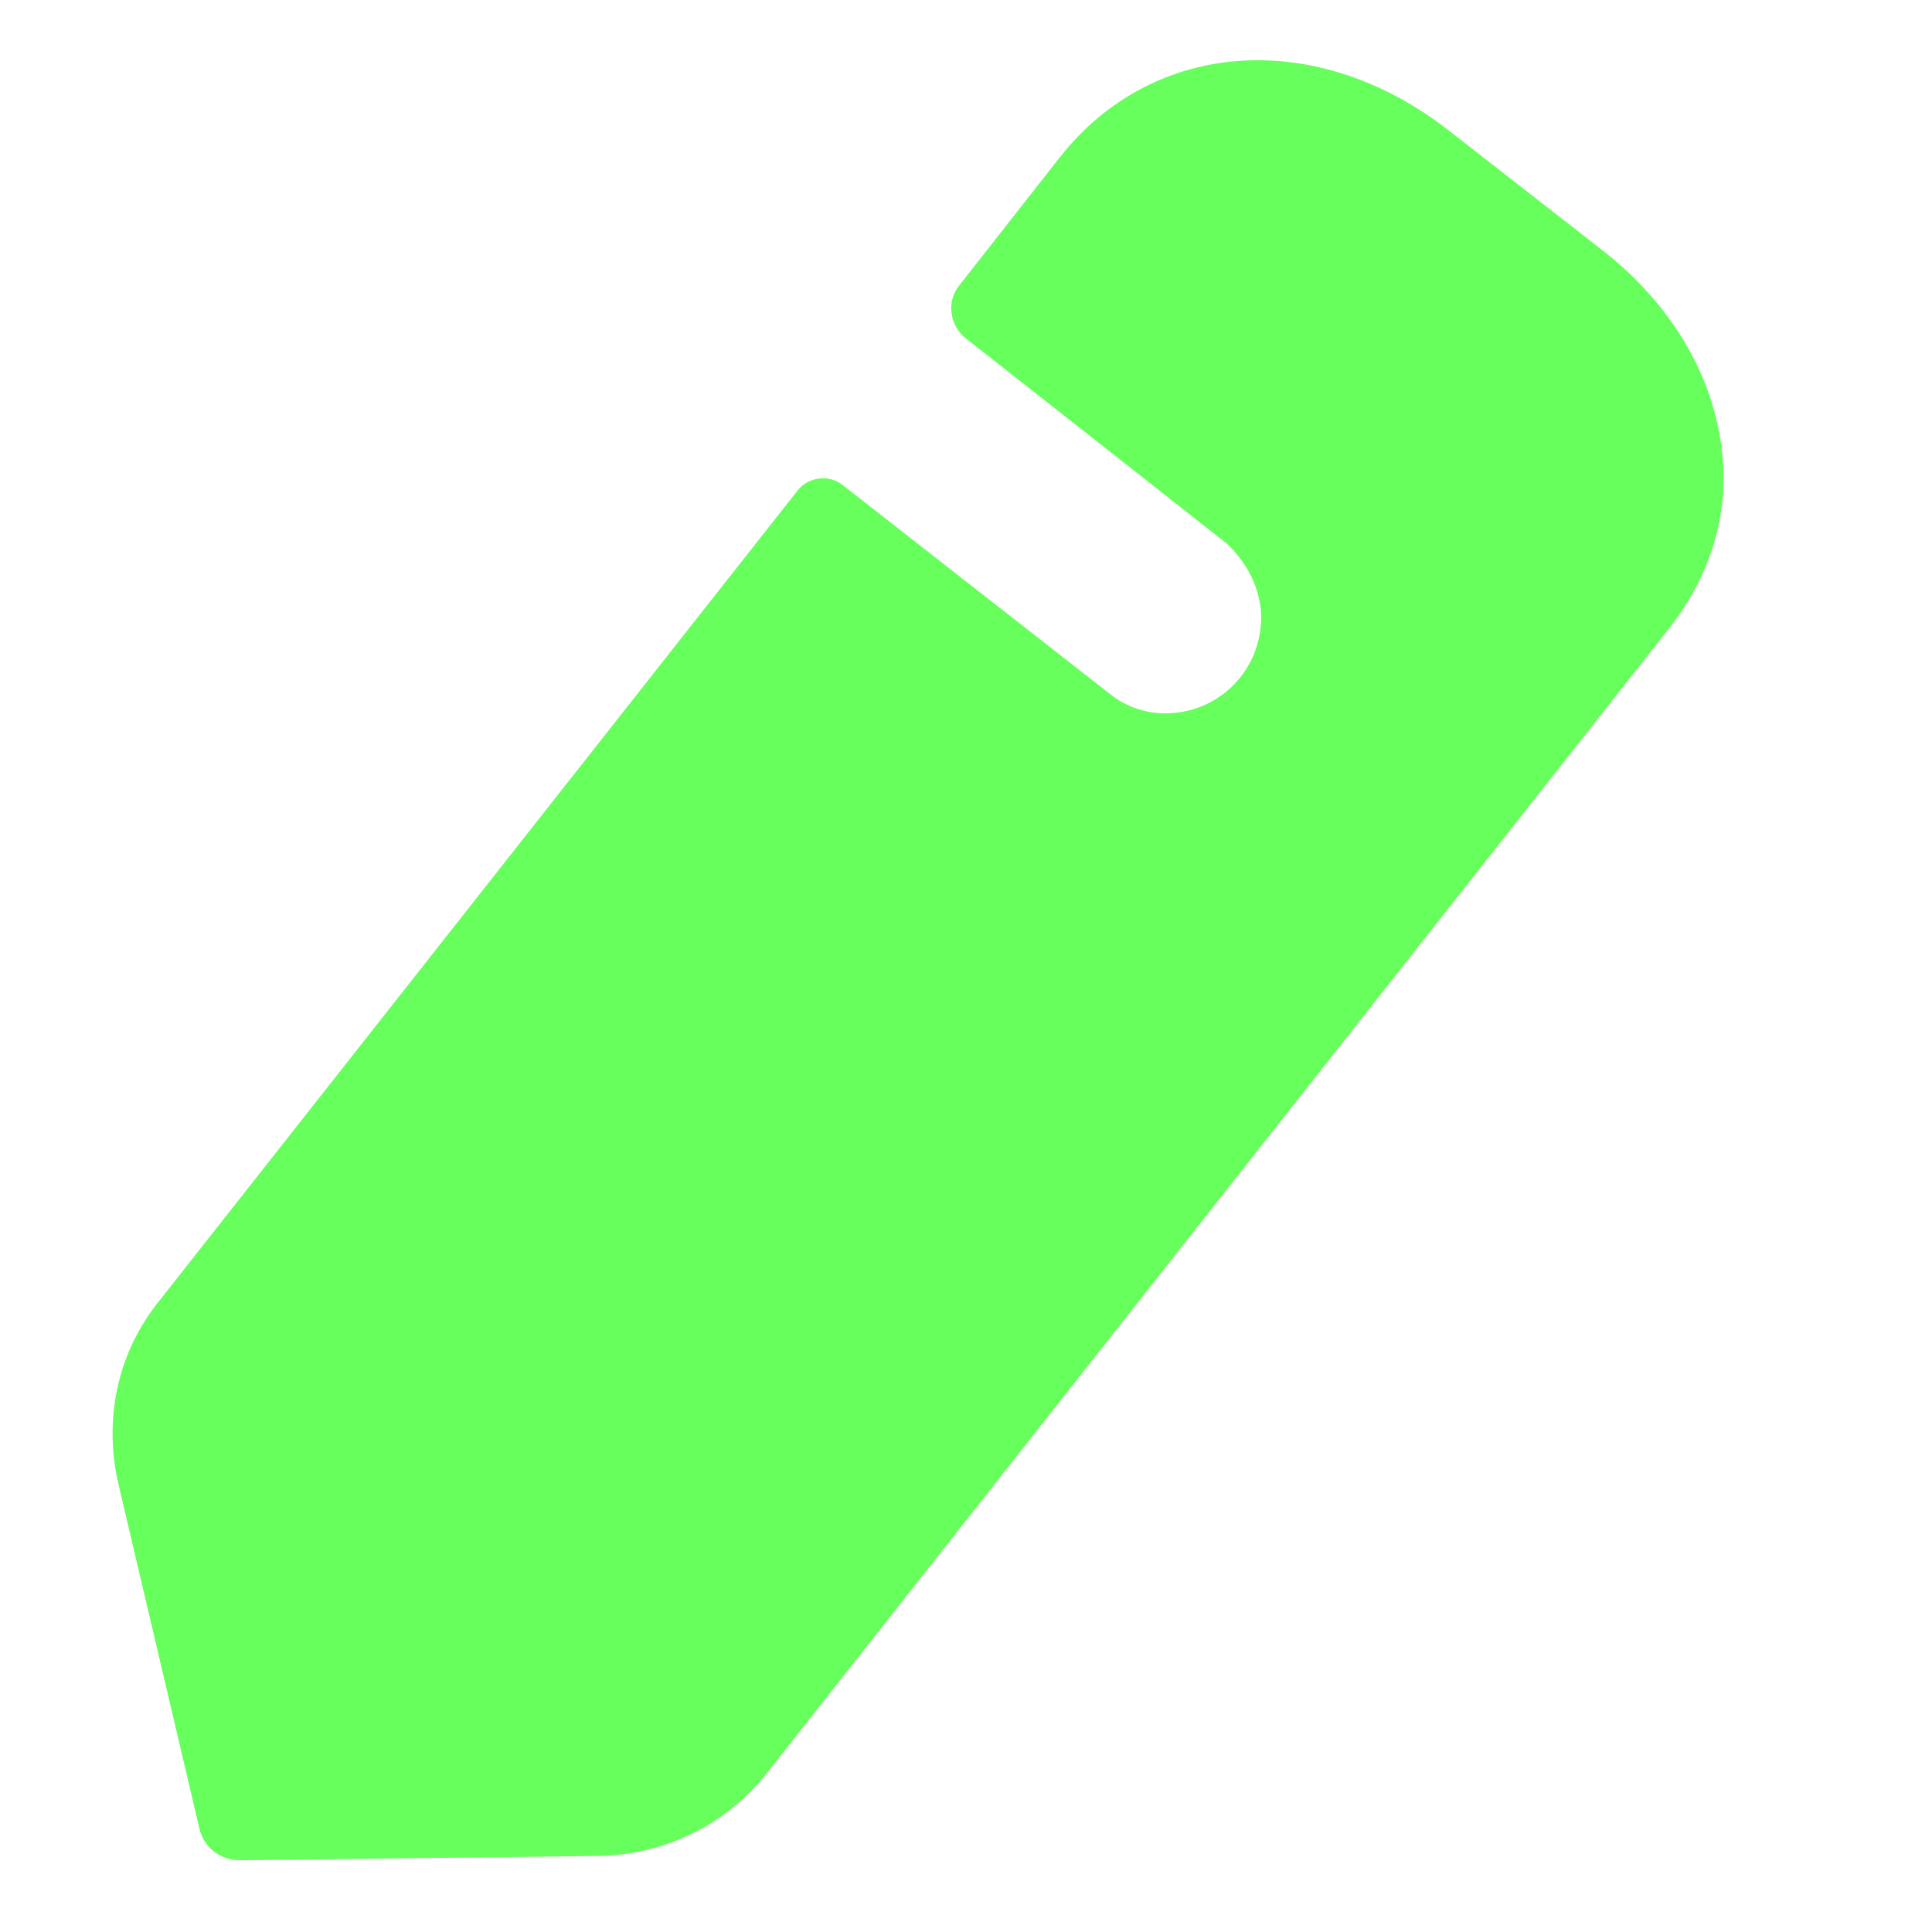
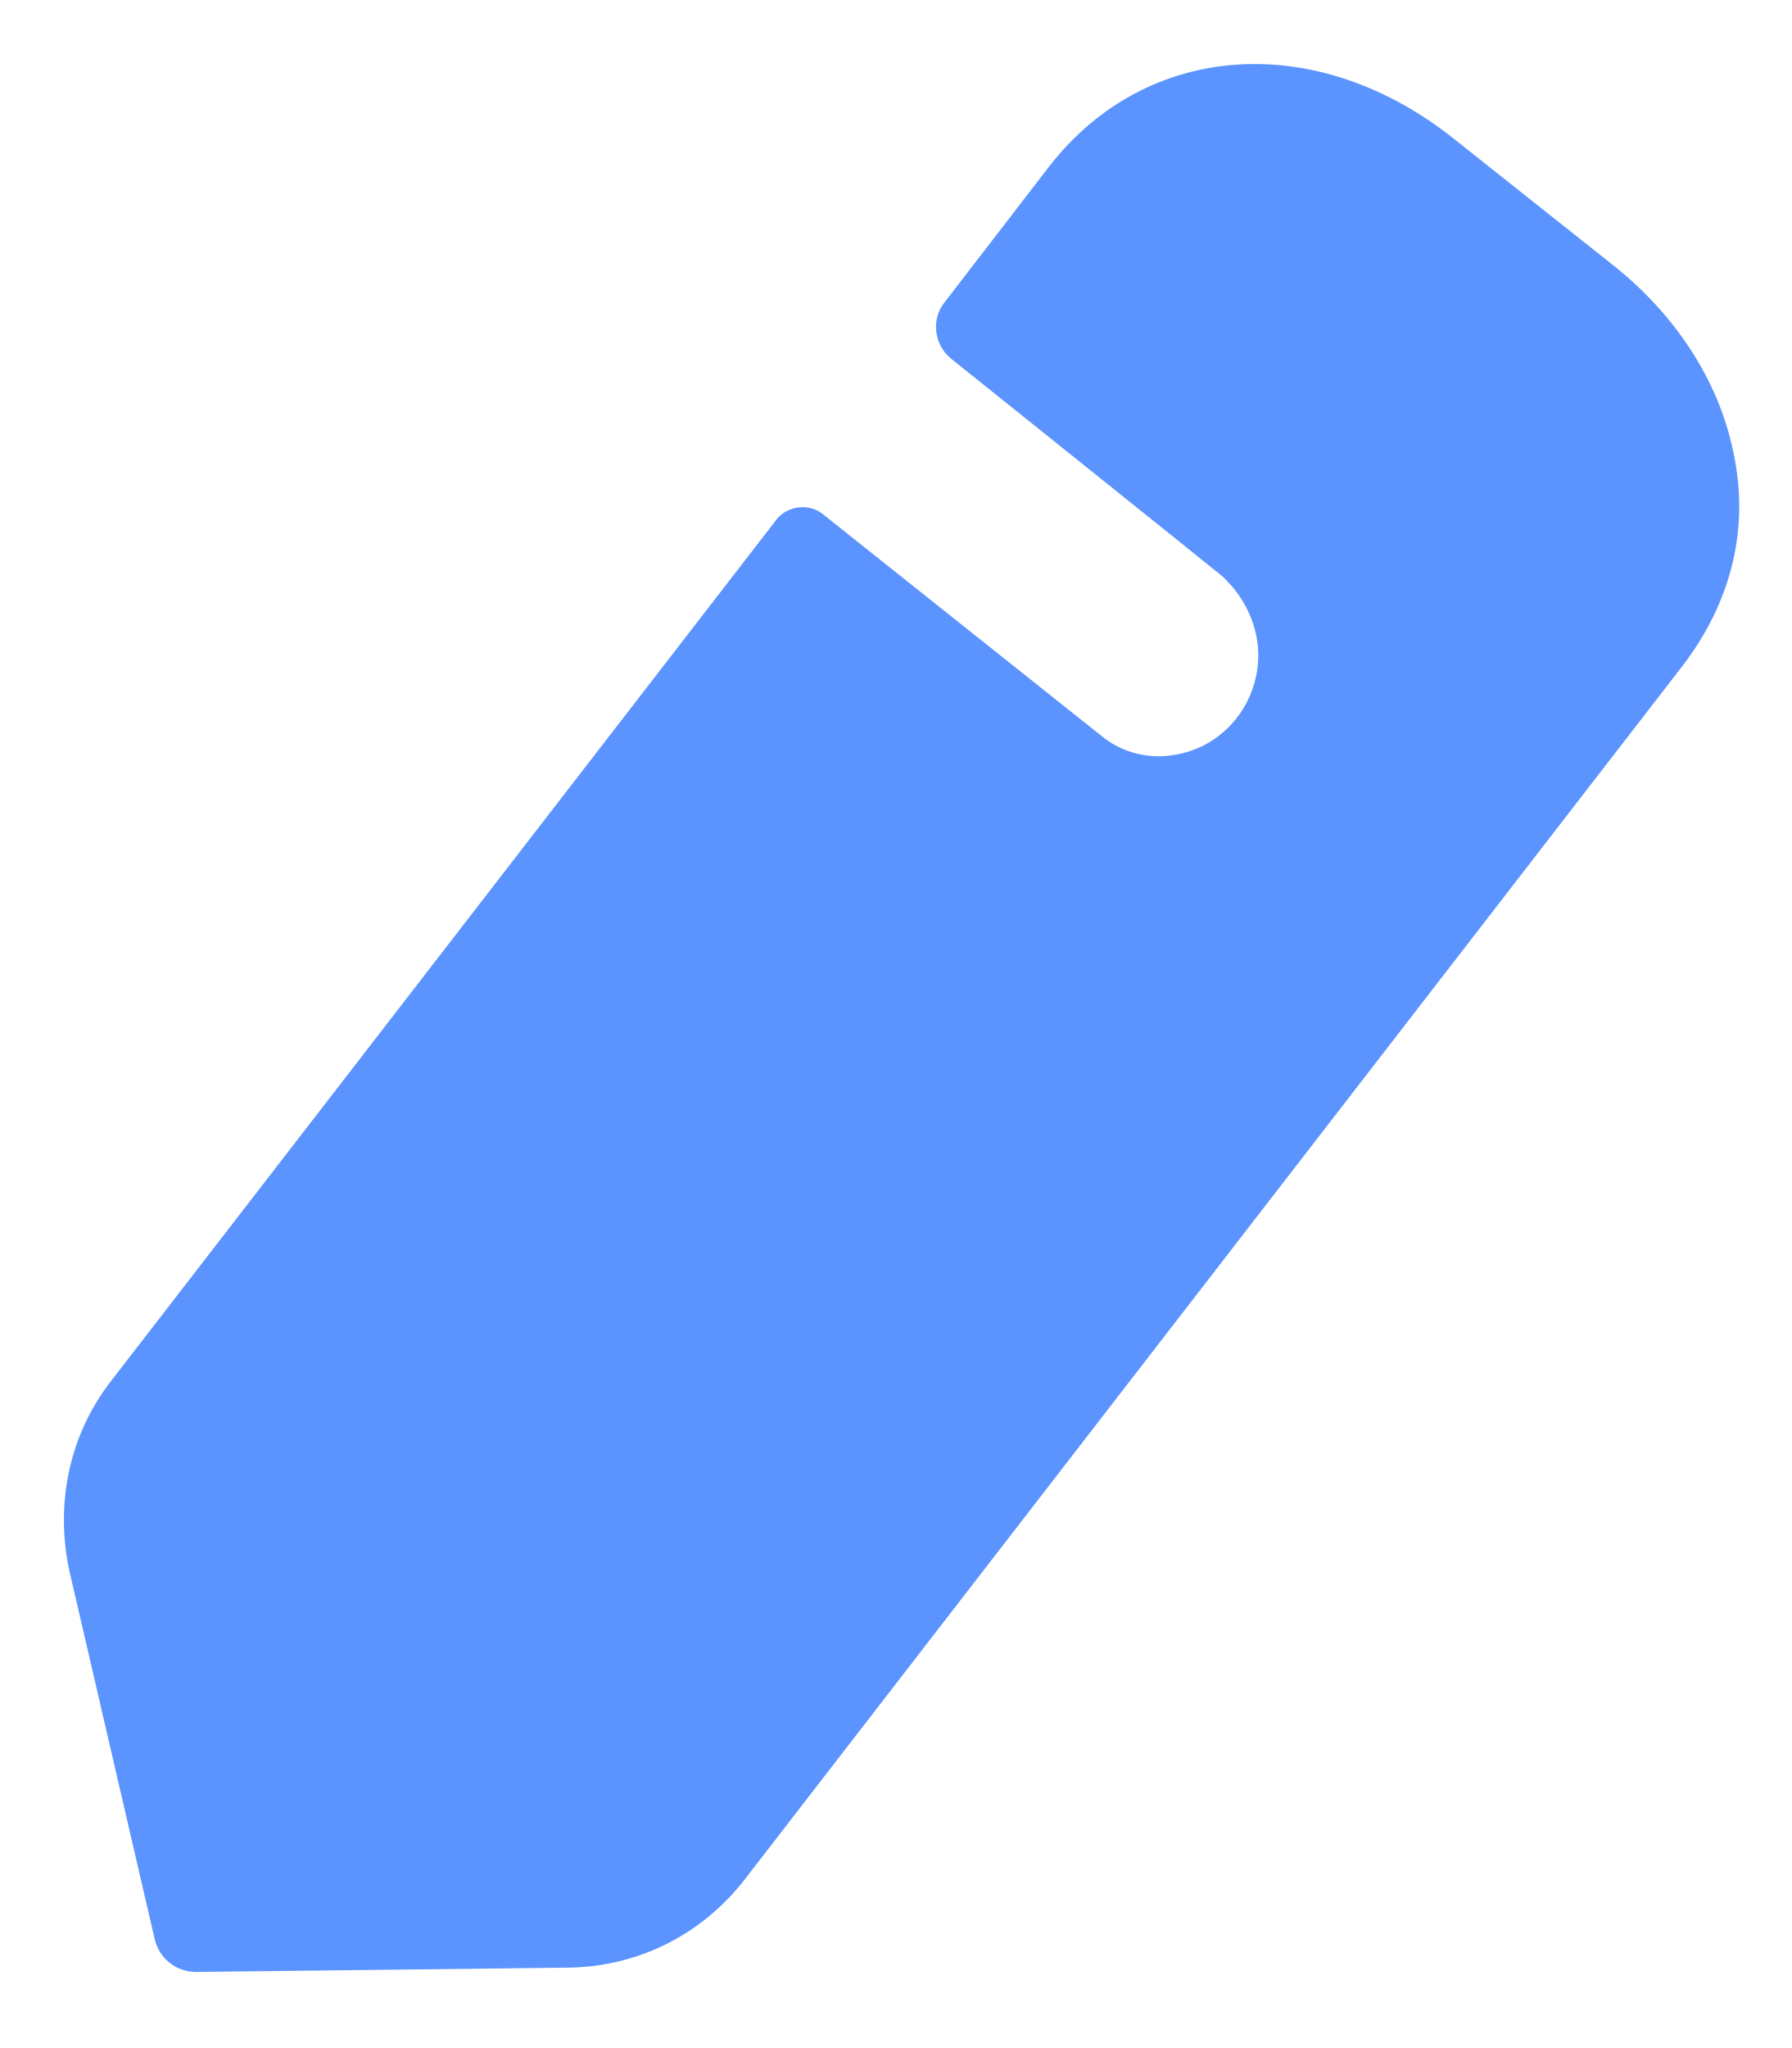
- <svg xmlns="http://www.w3.org/2000/svg" width="8" height="8" viewBox="0 0 8 8" fill="none">
-   <path d="M4.391 0.648C4.778 0.16 5.455 0.115 6 0.541L6.626 1.029C6.883 1.226 7.054 1.486 7.112 1.759C7.18 2.06 7.108 2.355 6.905 2.61L3.174 7.344C3.003 7.559 2.751 7.68 2.48 7.685L0.993 7.703C0.912 7.703 0.844 7.649 0.826 7.573L0.488 6.135C0.43 5.871 0.488 5.598 0.659 5.387L3.305 2.028C3.35 1.974 3.431 1.966 3.485 2.005L4.598 2.875C4.67 2.933 4.769 2.964 4.873 2.951C5.094 2.924 5.242 2.727 5.22 2.516C5.206 2.409 5.152 2.319 5.08 2.251C5.05 2.227 4.016 1.414 3.999 1.401C3.932 1.347 3.918 1.249 3.972 1.182L4.391 0.648Z" fill="#66FF5B" />
+ <svg xmlns="http://www.w3.org/2000/svg" width="7" height="8" viewBox="0 0 7 8" fill="none">
+   <path d="M4.101 0.648C4.481 0.161 5.144 0.116 5.679 0.541L6.294 1.029C6.546 1.226 6.714 1.487 6.771 1.76C6.838 2.06 6.766 2.355 6.567 2.61L2.907 7.345C2.739 7.56 2.491 7.681 2.226 7.686L0.767 7.703C0.687 7.703 0.621 7.649 0.604 7.573L0.271 6.136C0.214 5.872 0.272 5.598 0.439 5.388L3.035 2.028C3.079 1.975 3.159 1.966 3.212 2.006L4.304 2.875C4.374 2.933 4.473 2.965 4.574 2.951C4.791 2.924 4.936 2.727 4.914 2.517C4.901 2.409 4.848 2.319 4.777 2.252C4.755 2.233 3.716 1.401 3.716 1.401C3.65 1.348 3.637 1.249 3.689 1.183L4.101 0.648Z" fill="#5B93FF" />
</svg>
